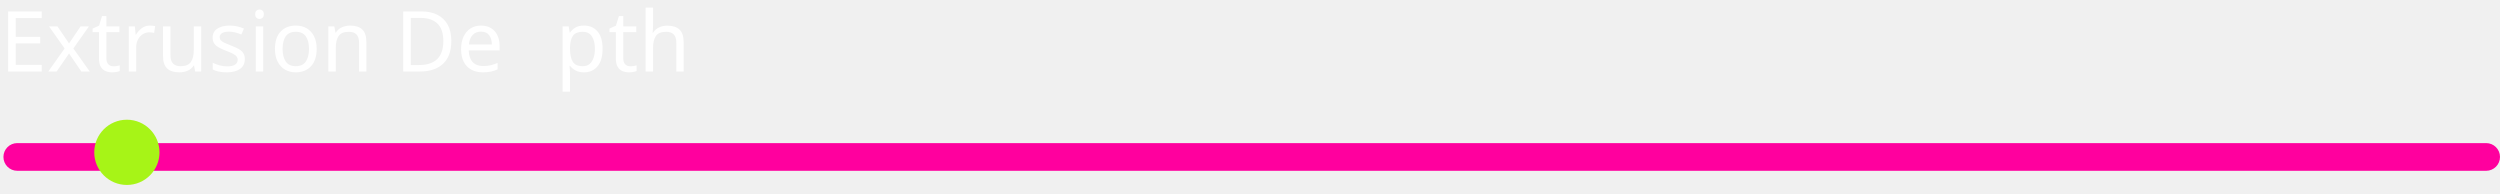
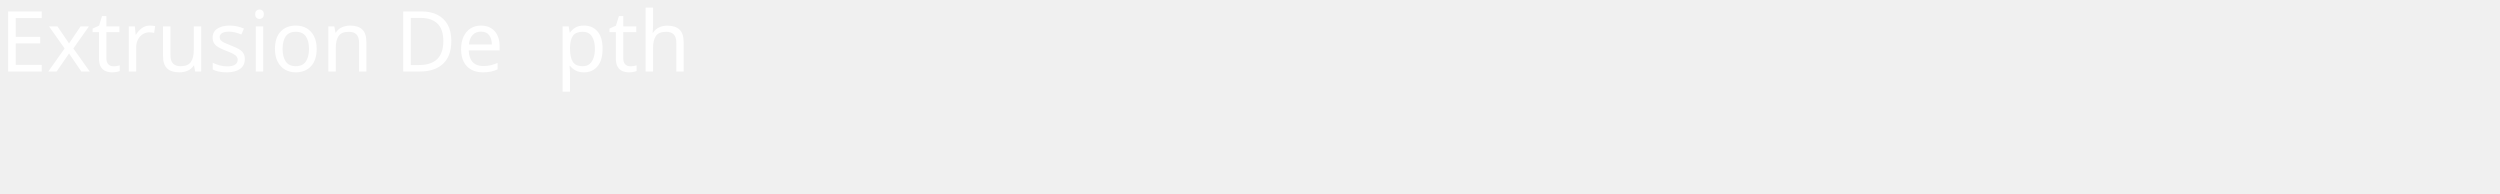
<svg xmlns="http://www.w3.org/2000/svg" id="Layer_2" data-name="Layer 2" viewBox="0 0 1486.72 115.1">
  <defs>
    <style>
      .cls-1 {
        fill: #fff;
        font-family: MalintonTrialVersion-ExtBd, 'Malinton Trial Version';
        font-size: 50.02px;
      }

      .cls-2 {
        fill: #ff009e;
      }

      .cls-3 {
        fill: #a7f417;
      }

      .cls-4 {
        letter-spacing: -.03em;
      }
    </style>
  </defs>
  <g id="Layer_1-2" data-name="Layer 1">
    <g>
      <text class="cls-1" transform="translate(0 42.52)">
        <tspan x="0" y="0">Extrusion De</tspan>
        <tspan class="cls-4" x="330.33" y="0">p</tspan>
        <tspan x="361.64" y="0">th</tspan>
      </text>
-       <rect class="cls-2" x="2.04" y="85.1" width="1484.68" height="16.47" rx="8.23" ry="8.23" />
-       <circle class="cls-3" cx="75.45" cy="90.59" r="19.4" />
    </g>
  </g>
</svg>
